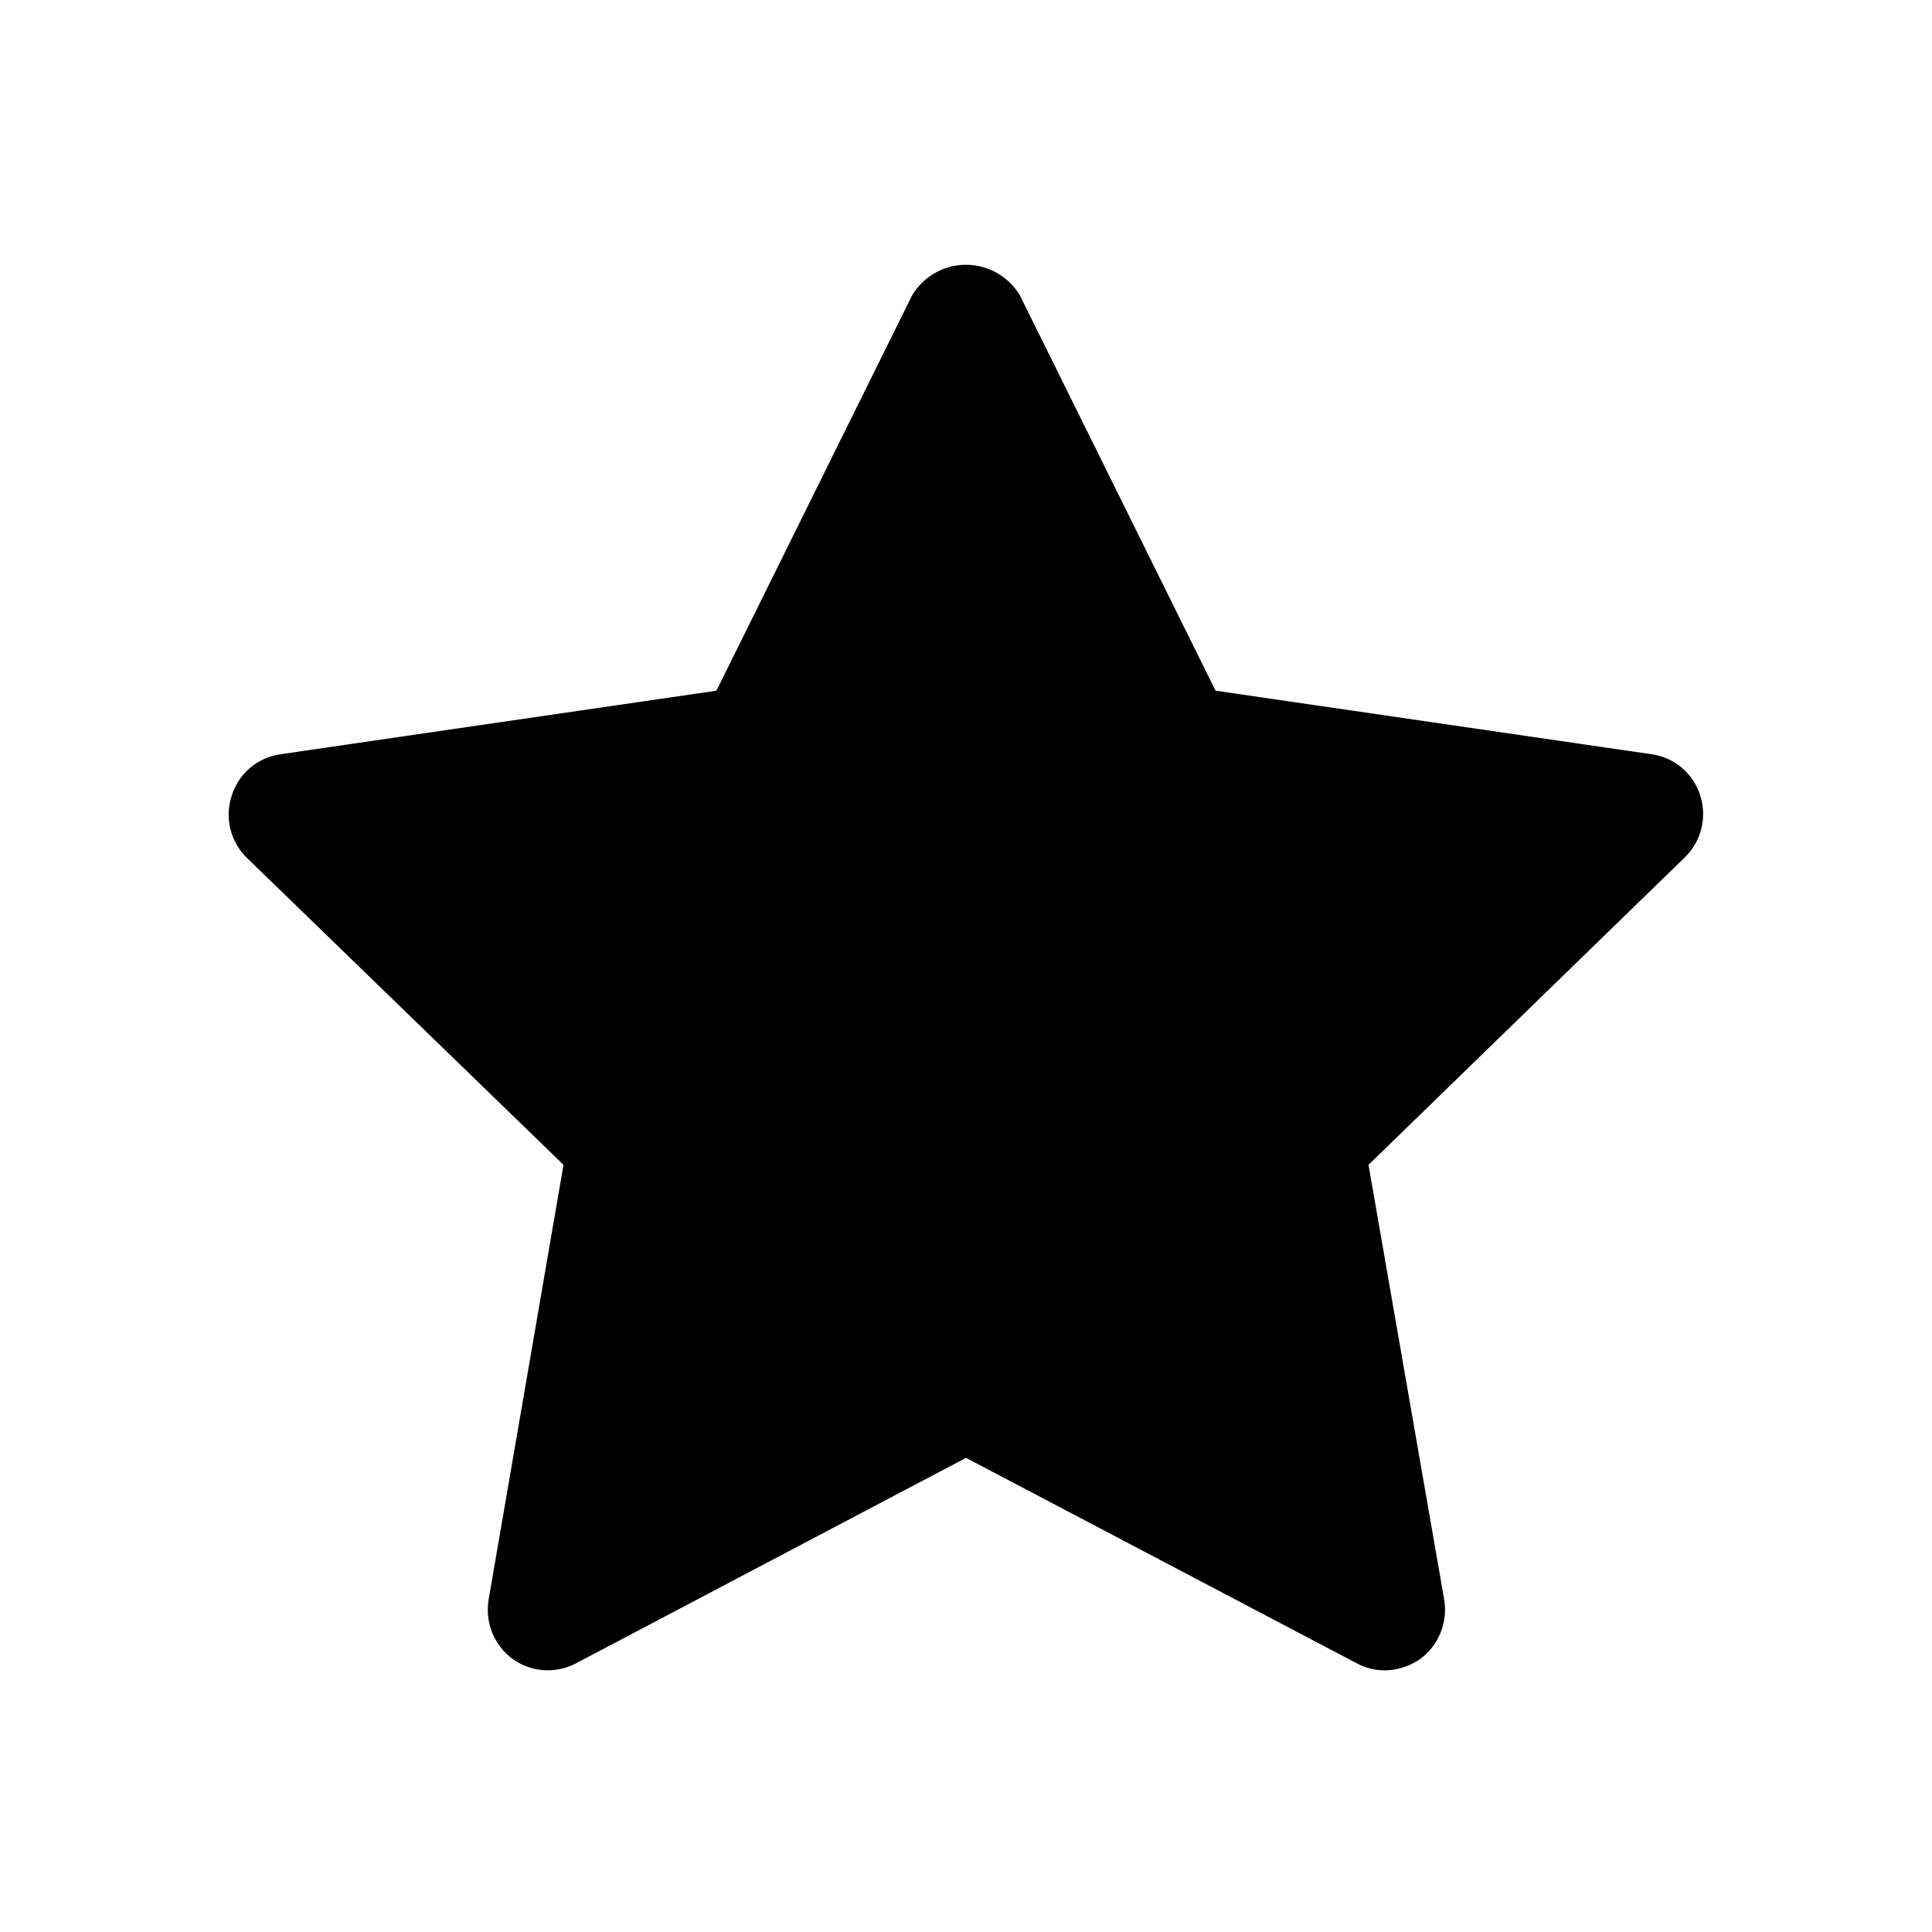
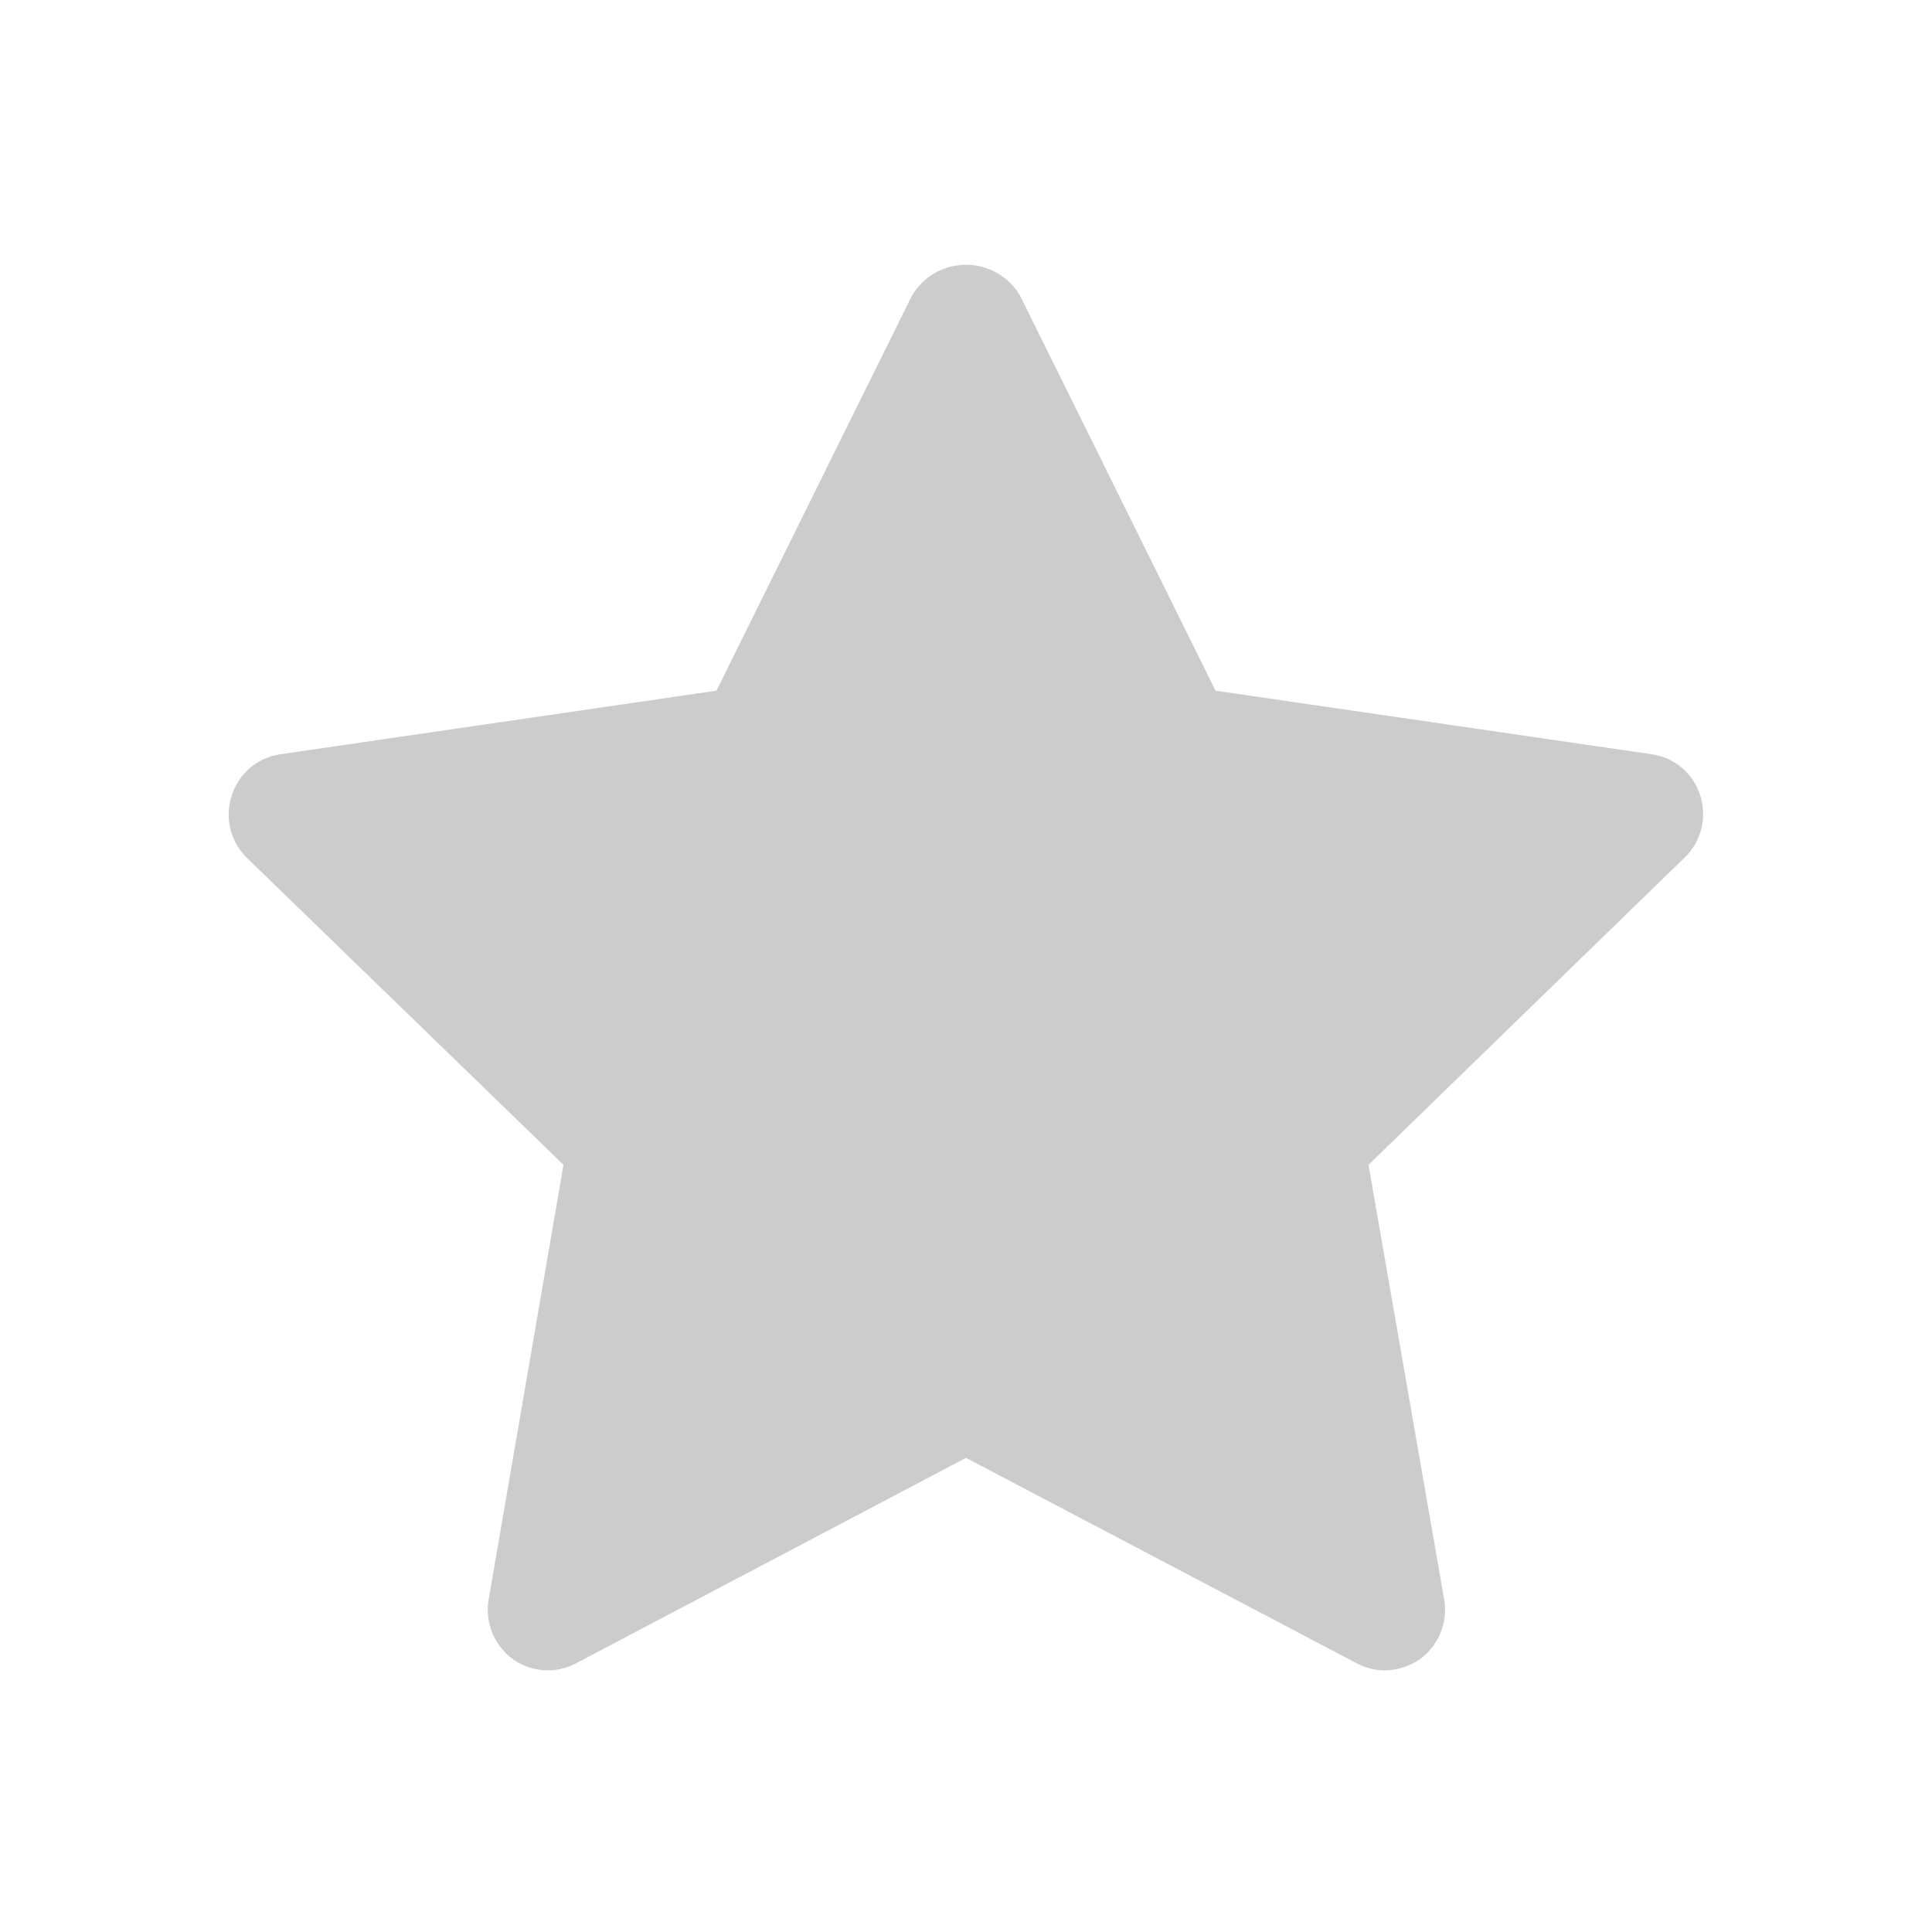
- <svg xmlns="http://www.w3.org/2000/svg" viewBox="0 0 24 24" fill="none">
-   <path d="M21.12 9.88a.74.74 0 0 0-.6-.51l-5.42-.79-2.43-4.91a.78.78 0 0 0-.67-.381.78.78 0 0 0-.67.381L8.9 8.58l-5.42.79a.74.74 0 0 0-.6.51.75.75 0 0 0 .18.77L7 14.47l-.93 5.4a.76.76 0 0 0 .3.74.75.75 0 0 0 .79.05L12 18.11l4.85 2.55a.73.73 0 0 0 .35.09.79.79 0 0 0 .44-.14.76.76 0 0 0 .3-.74l-.94-5.4 3.93-3.82a.75.75 0 0 0 .19-.77z" fill="#000" />
+ <svg xmlns="http://www.w3.org/2000/svg" viewBox="0 0 24 24" fill="#ccc">
+   <path d="M21.12 9.88a.74.74 0 0 0-.6-.51l-5.42-.79-2.43-4.91a.78.78 0 0 0-.67-.381.78.78 0 0 0-.67.381L8.9 8.58l-5.42.79a.74.74 0 0 0-.6.51.75.75 0 0 0 .18.77L7 14.47l-.93 5.4a.76.76 0 0 0 .3.74.75.75 0 0 0 .79.05L12 18.11l4.85 2.55a.73.73 0 0 0 .35.09.79.79 0 0 0 .44-.14.76.76 0 0 0 .3-.74l-.94-5.4 3.93-3.82a.75.75 0 0 0 .19-.77z" />
</svg>
